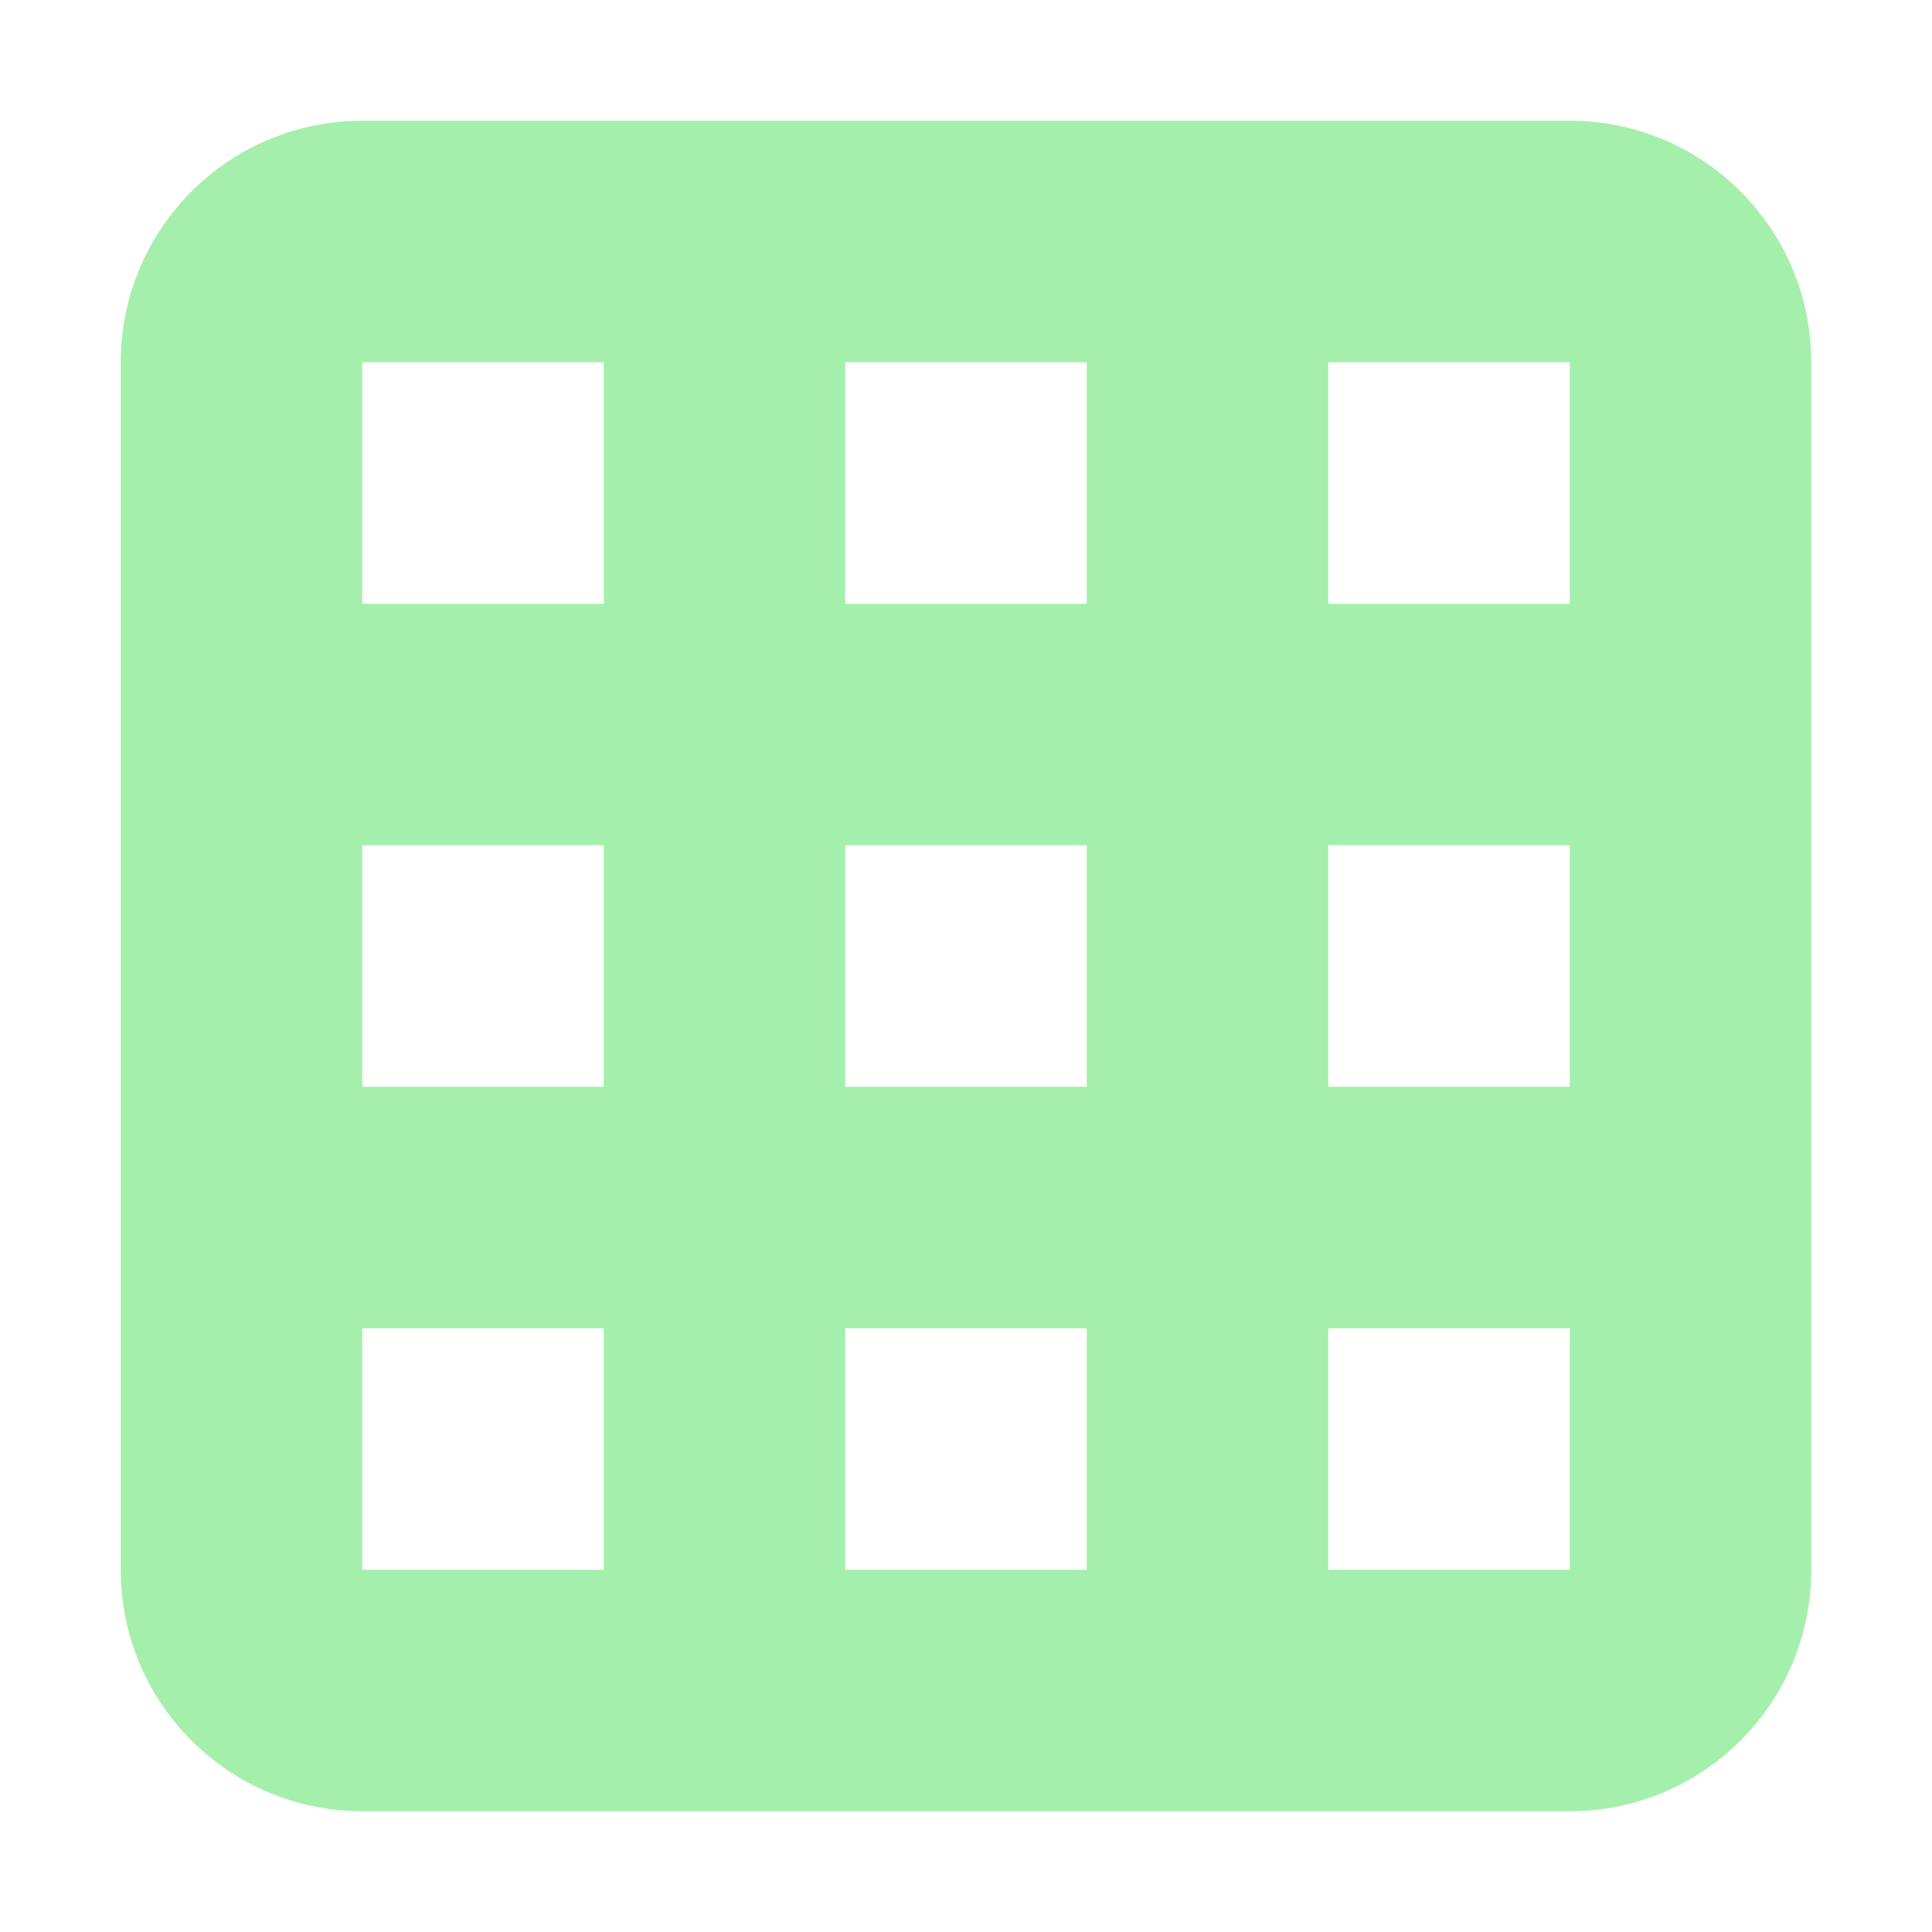
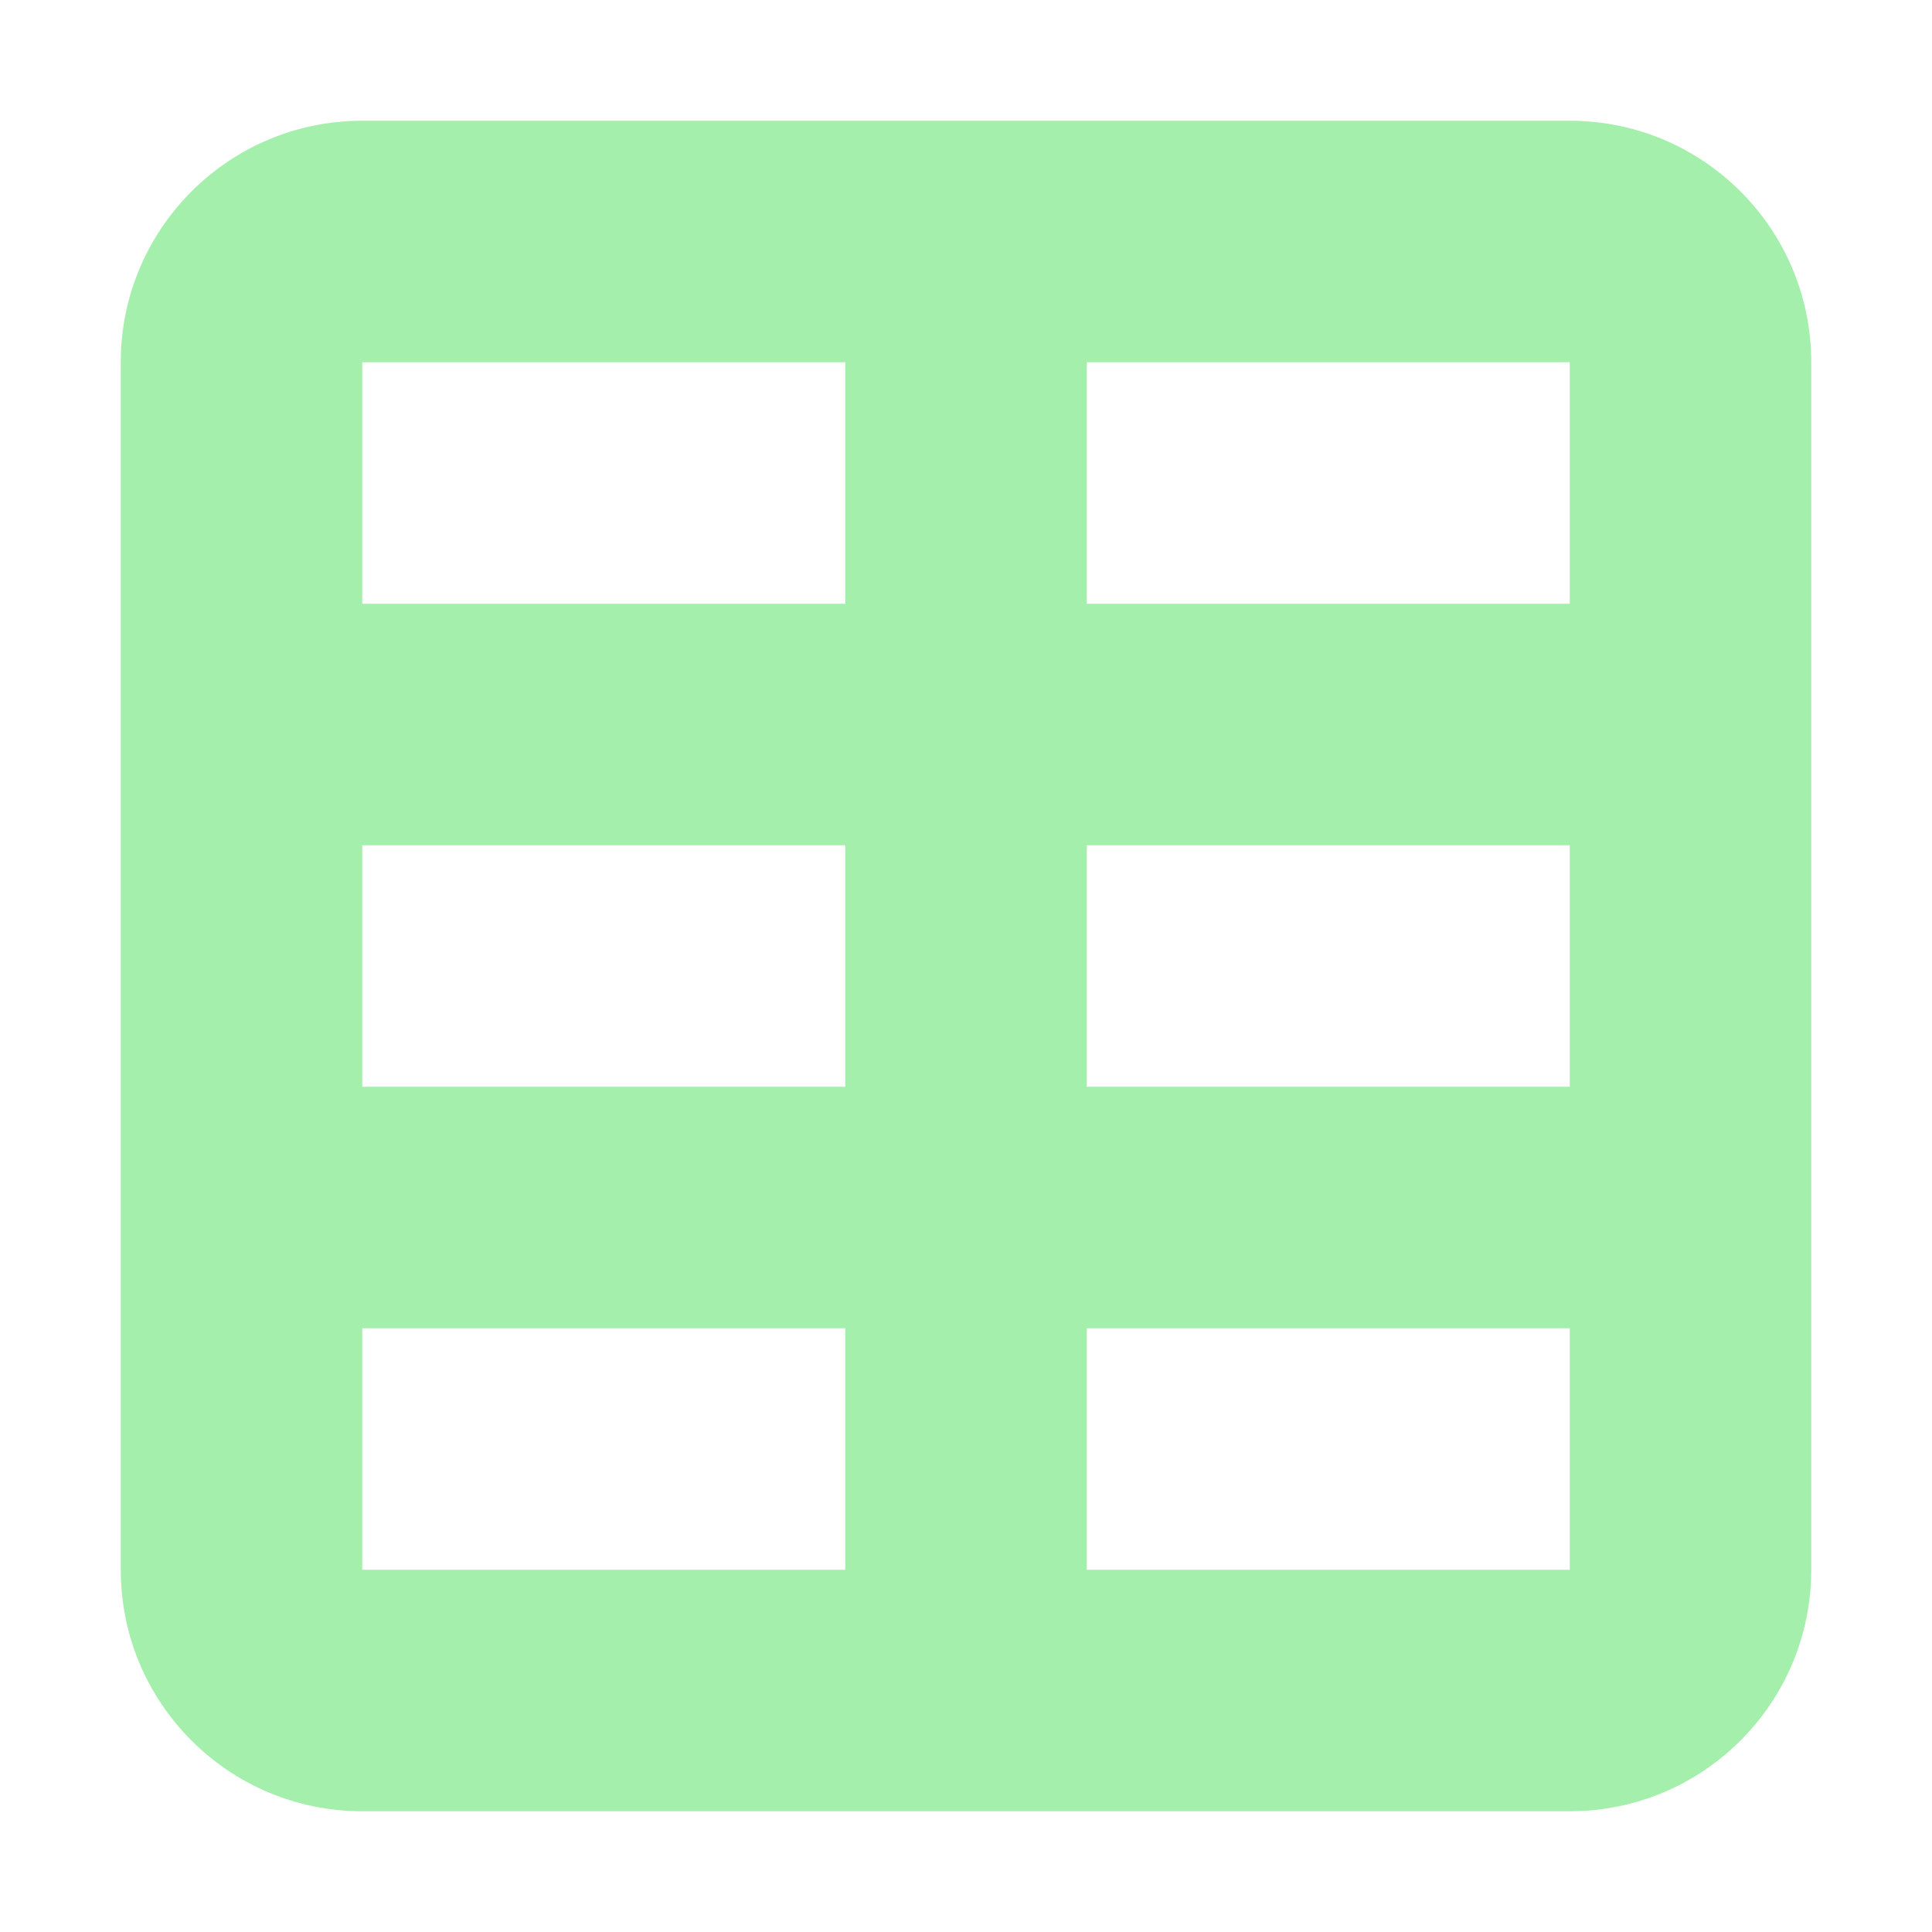
- <svg xmlns="http://www.w3.org/2000/svg" height="16" viewBox="0 0 16 16" width="16">
-   <path d="m3 1c-1.105 0-2 .895-2 2v10c0 1.105.895 2 2 2h10c1.105 0 2-.895 2-2v-10c0-1.105-.895-2-2-2zm0 2h2v2h-2zm4 0h2v2h-2zm4 0h2v2h-2zm-8 4h2v2h-2zm4 0h2v2h-2zm4 0h2v2h-2zm-8 4h2v2h-2zm4 0h2v2h-2zm4 0h2v2h-2z" fill="#a5efac" />
+ <svg xmlns="http://www.w3.org/2000/svg" height="16" viewBox="0 0 16 16" width="16" version="1.1" id="svg1">
+   <defs id="defs1" />
+   <path d="M 3,1 C 1.895,1 1,1.895 1,3 v 10 c 0,1.105 0.895,2 2,2 h 10 c 1.105,0 2,-0.895 2,-2 V 3 C 15,1.895 14.105,1 13,1 Z M 3,3 H 7 V 5 H 3 Z m 6,0 h 4 V 5 H 9 Z M 3,7 H 7 V 9 H 3 Z m 6,0 h 4 V 9 H 9 Z m -6,4 h 4 v 2 H 3 Z m 6,0 h 4 v 2 H 9 Z" fill="#a5efac" id="path1" style="fill:#a5efac;fill-opacity:1" />
</svg>
